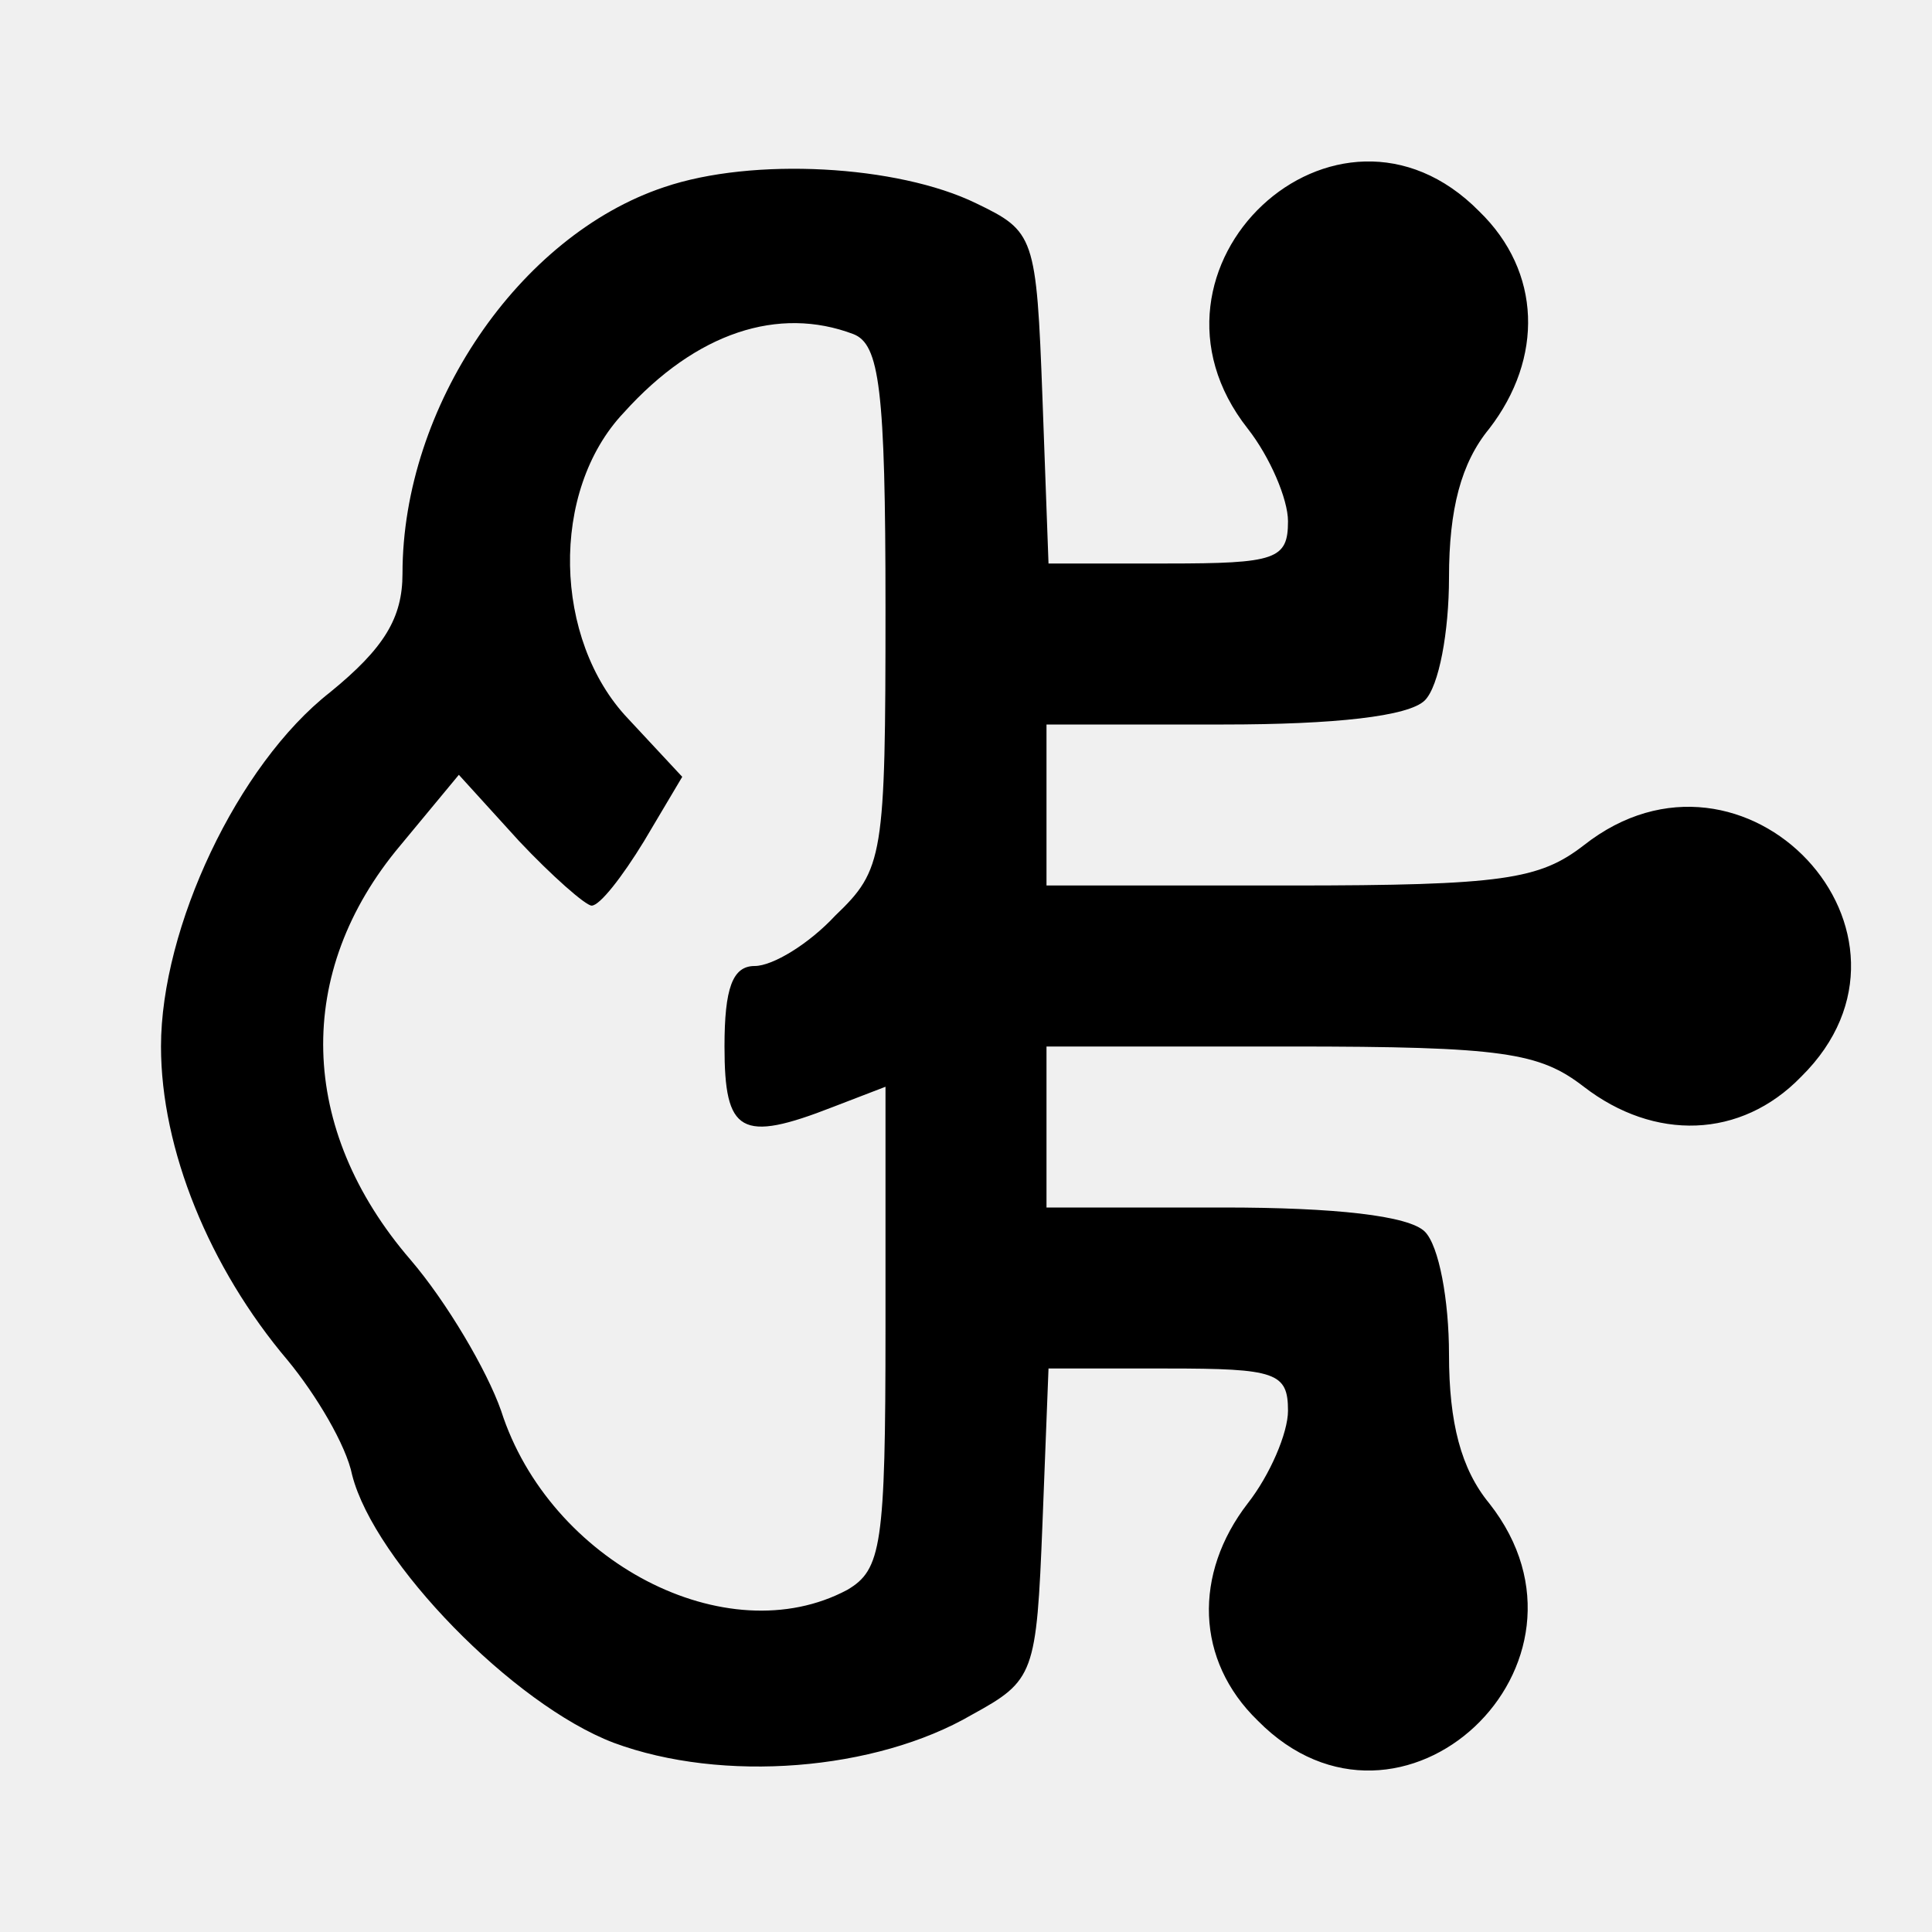
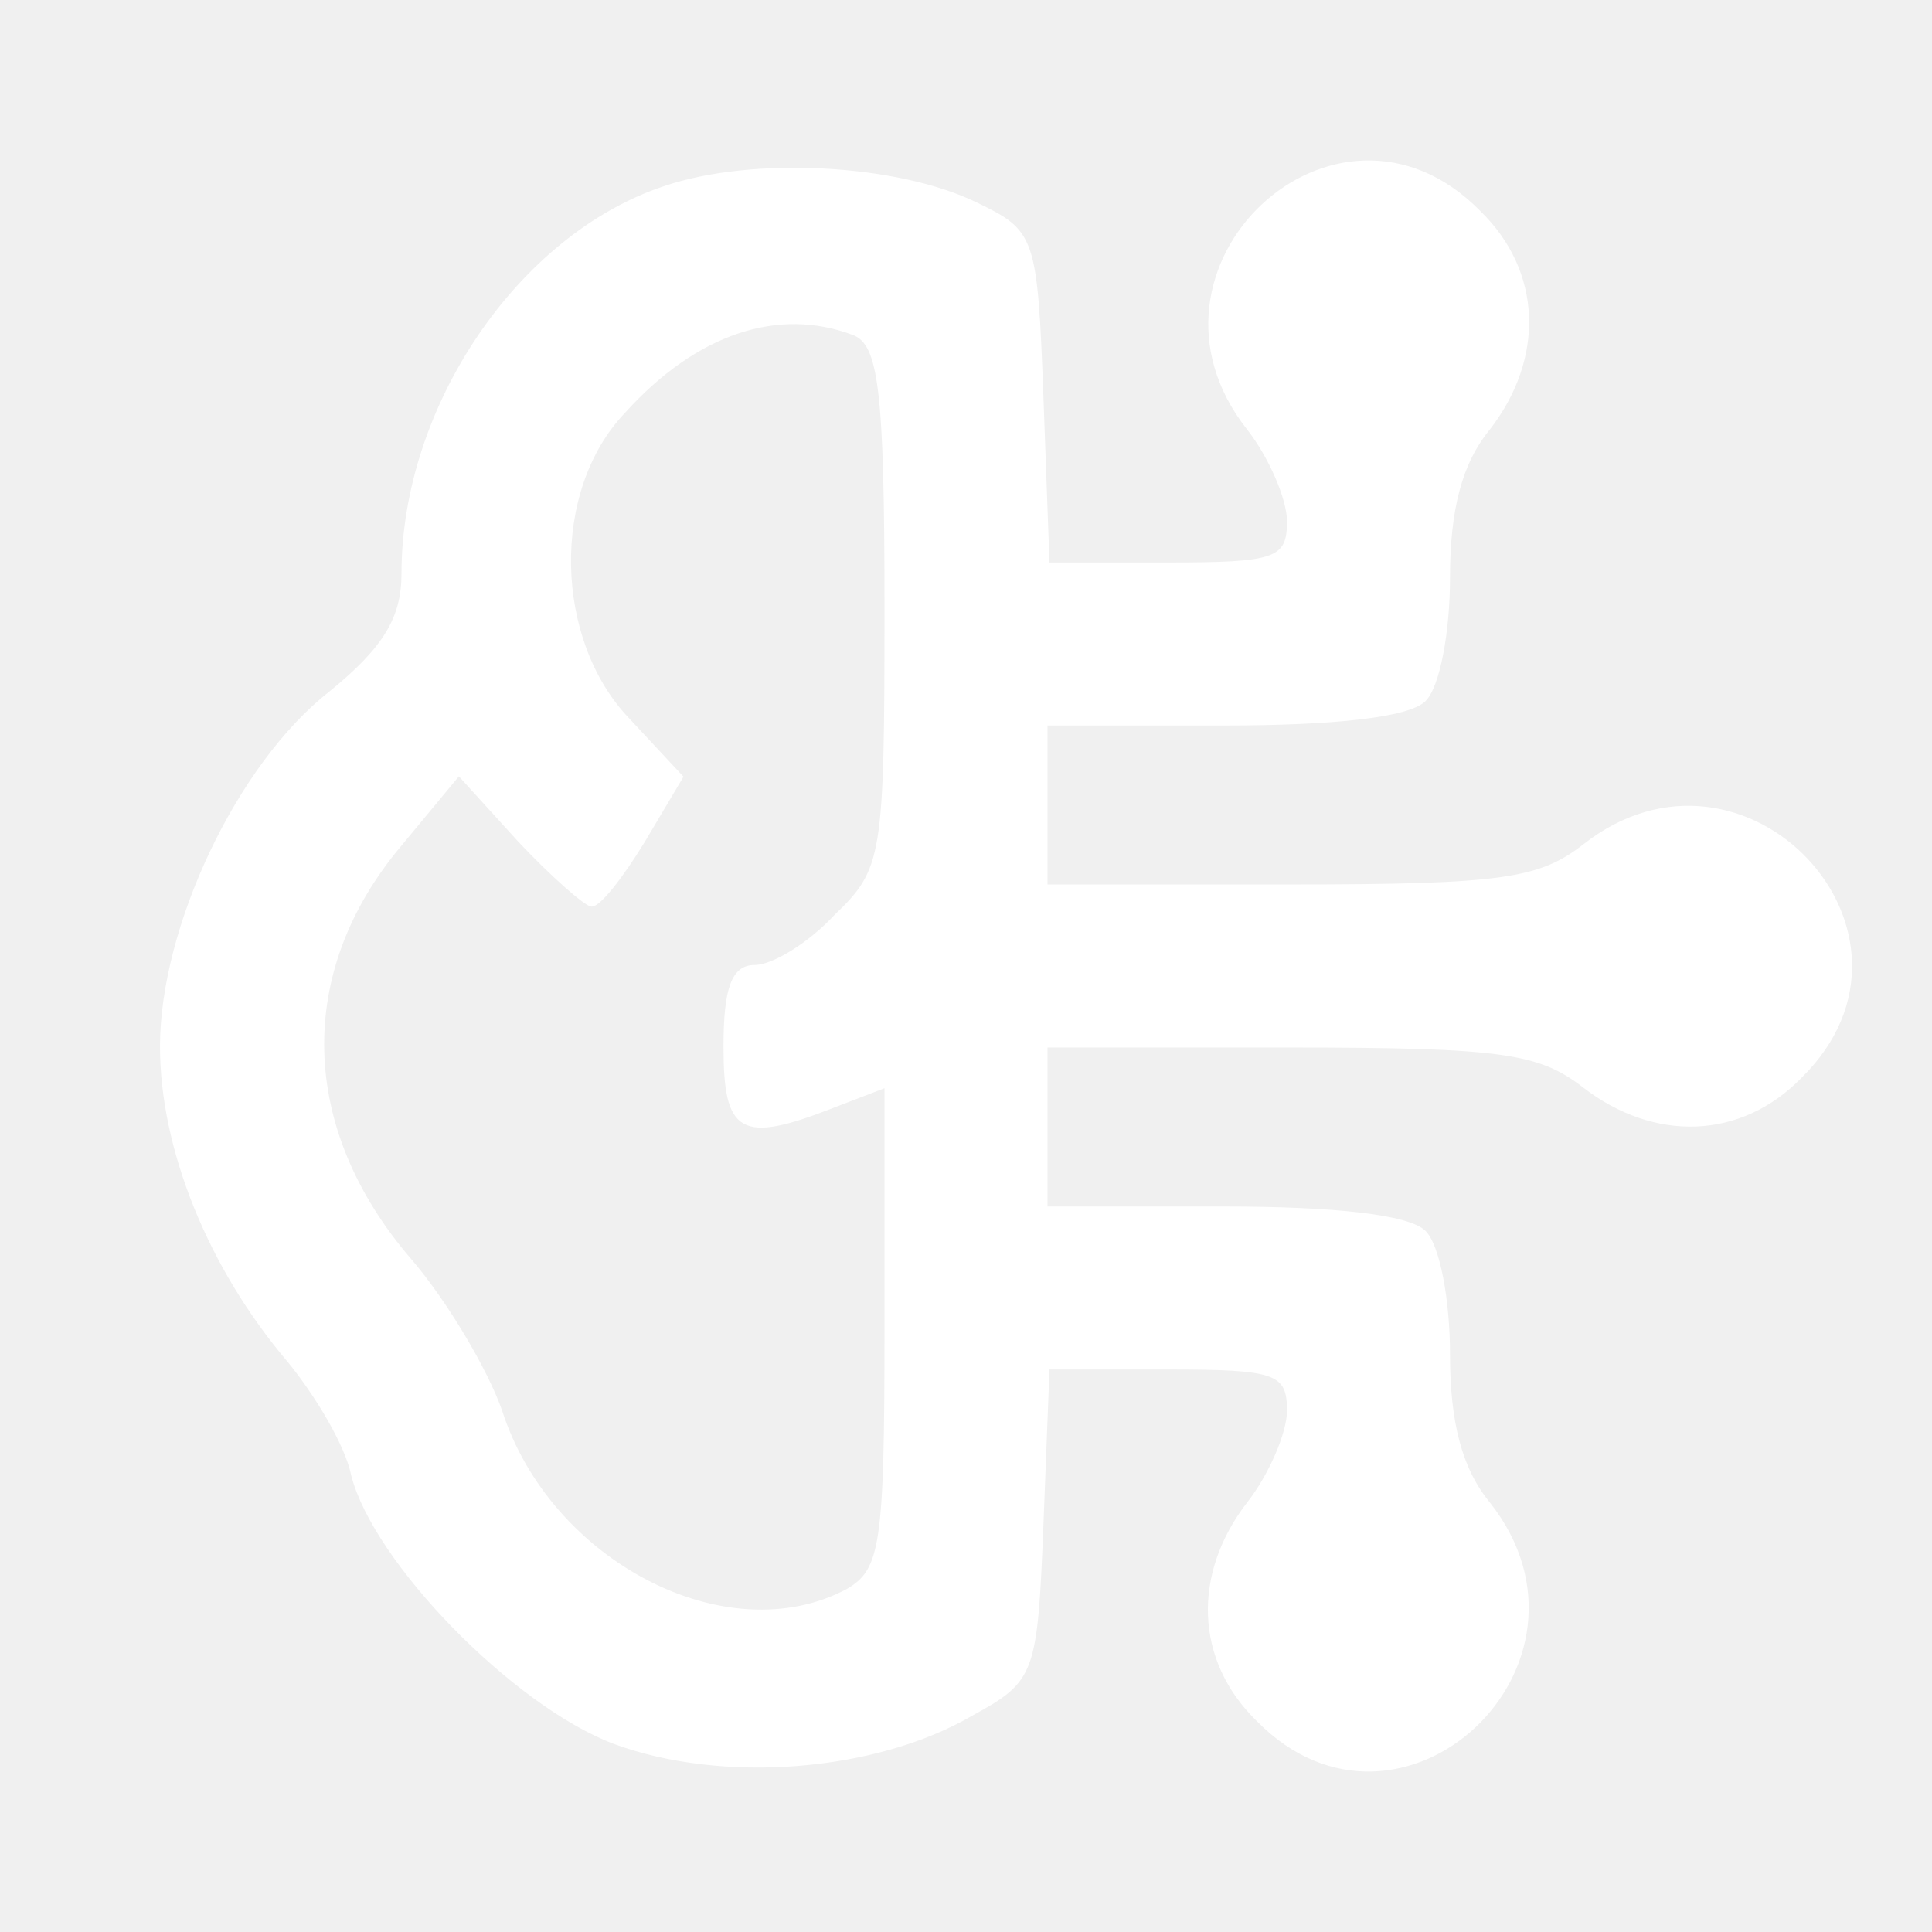
<svg xmlns="http://www.w3.org/2000/svg" version="1.0" width="96pt" height="96pt" viewBox="0 0 96 96" preserveAspectRatio="xMidYMid meet">
-   <g transform="translate(0,96) scale(0.1,-0.1)" fill="#000000" stroke="none">
-     <path d="M330 867 c-72 -24 -130 -109 -130 -192 0 -22 -9 -37 -36 -59 -46 -36 -84 -117 -84 -176 0 -51 24 -110 63 -156 14 -17 29 -42 32 -57 11 -43 80 -114 130 -133 54 -20 130 -14 178 14 31 17 32 20 35 95 l3 77 59 0 c54 0 60 -2 60 -21 0 -11 -9 -32 -20 -46 -27 -35 -26 -78 5 -108 71 -72 178 28 115 108 -14 17 -20 40 -20 74 0 27 -5 54 -12 61 -8 8 -45 12 -100 12 l-88 0 0 40 0 40 121 0 c106 0 124 -3 146 -20 35 -27 78 -26 108 5 72 71 -28 178 -108 115 -22 -17 -40 -20 -146 -20 l-121 0 0 40 0 40 88 0 c55 0 92 4 100 12 7 7 12 34 12 61 0 34 6 57 20 74 27 35 26 78 -5 108 -71 72 -178 -28 -115 -108 11 -14 20 -35 20 -46 0 -19 -6 -21 -60 -21 l-59 0 -3 82 c-3 81 -4 83 -33 97 -39 19 -111 23 -155 8z m94 -73 c13 -5 16 -27 16 -136 0 -124 -1 -130 -25 -153 -13 -14 -31 -25 -40 -25 -11 0 -15 -11 -15 -40 0 -43 8 -48 54 -30 l26 10 0 -120 c0 -108 -2 -120 -19 -130 -60 -32 -148 14 -172 89 -7 20 -27 54 -45 75 -56 65 -58 143 -5 206 l29 35 30 -33 c16 -17 33 -32 36 -32 4 0 15 14 26 32 l19 32 -27 29 c-37 39 -39 113 -2 152 36 40 77 53 114 39z" />
+   <g transform="translate(0,96) scale(0.1,-0.1)" fill="#FFFFFF" stroke="#FFFFFF">
+     <path fill="#FFFFFF" d="M330 867 c-72 -24 -130 -109 -130 -192 0 -22 -9 -37 -36 -59 -46 -36 -84 -117 -84 -176 0 -51 24 -110 63 -156 14 -17 29 -42 32 -57 11 -43 80 -114 130 -133 54 -20 130 -14 178 14 31 17 32 20 35 95 l3 77 59 0 c54 0 60 -2 60 -21 0 -11 -9 -32 -20 -46 -27 -35 -26 -78 5 -108 71 -72 178 28 115 108 -14 17 -20 40 -20 74 0 27 -5 54 -12 61 -8 8 -45 12 -100 12 l-88 0 0 40 0 40 121 0 c106 0 124 -3 146 -20 35 -27 78 -26 108 5 72 71 -28 178 -108 115 -22 -17 -40 -20 -146 -20 l-121 0 0 40 0 40 88 0 c55 0 92 4 100 12 7 7 12 34 12 61 0 34 6 57 20 74 27 35 26 78 -5 108 -71 72 -178 -28 -115 -108 11 -14 20 -35 20 -46 0 -19 -6 -21 -60 -21 l-59 0 -3 82 c-3 81 -4 83 -33 97 -39 19 -111 23 -155 8z m94 -73 c13 -5 16 -27 16 -136 0 -124 -1 -130 -25 -153 -13 -14 -31 -25 -40 -25 -11 0 -15 -11 -15 -40 0 -43 8 -48 54 -30 l26 10 0 -120 c0 -108 -2 -120 -19 -130 -60 -32 -148 14 -172 89 -7 20 -27 54 -45 75 -56 65 -58 143 -5 206 l29 35 30 -33 c16 -17 33 -32 36 -32 4 0 15 14 26 32 l19 32 -27 29 c-37 39 -39 113 -2 152 36 40 77 53 114 39z" />
  </g>
</svg>
